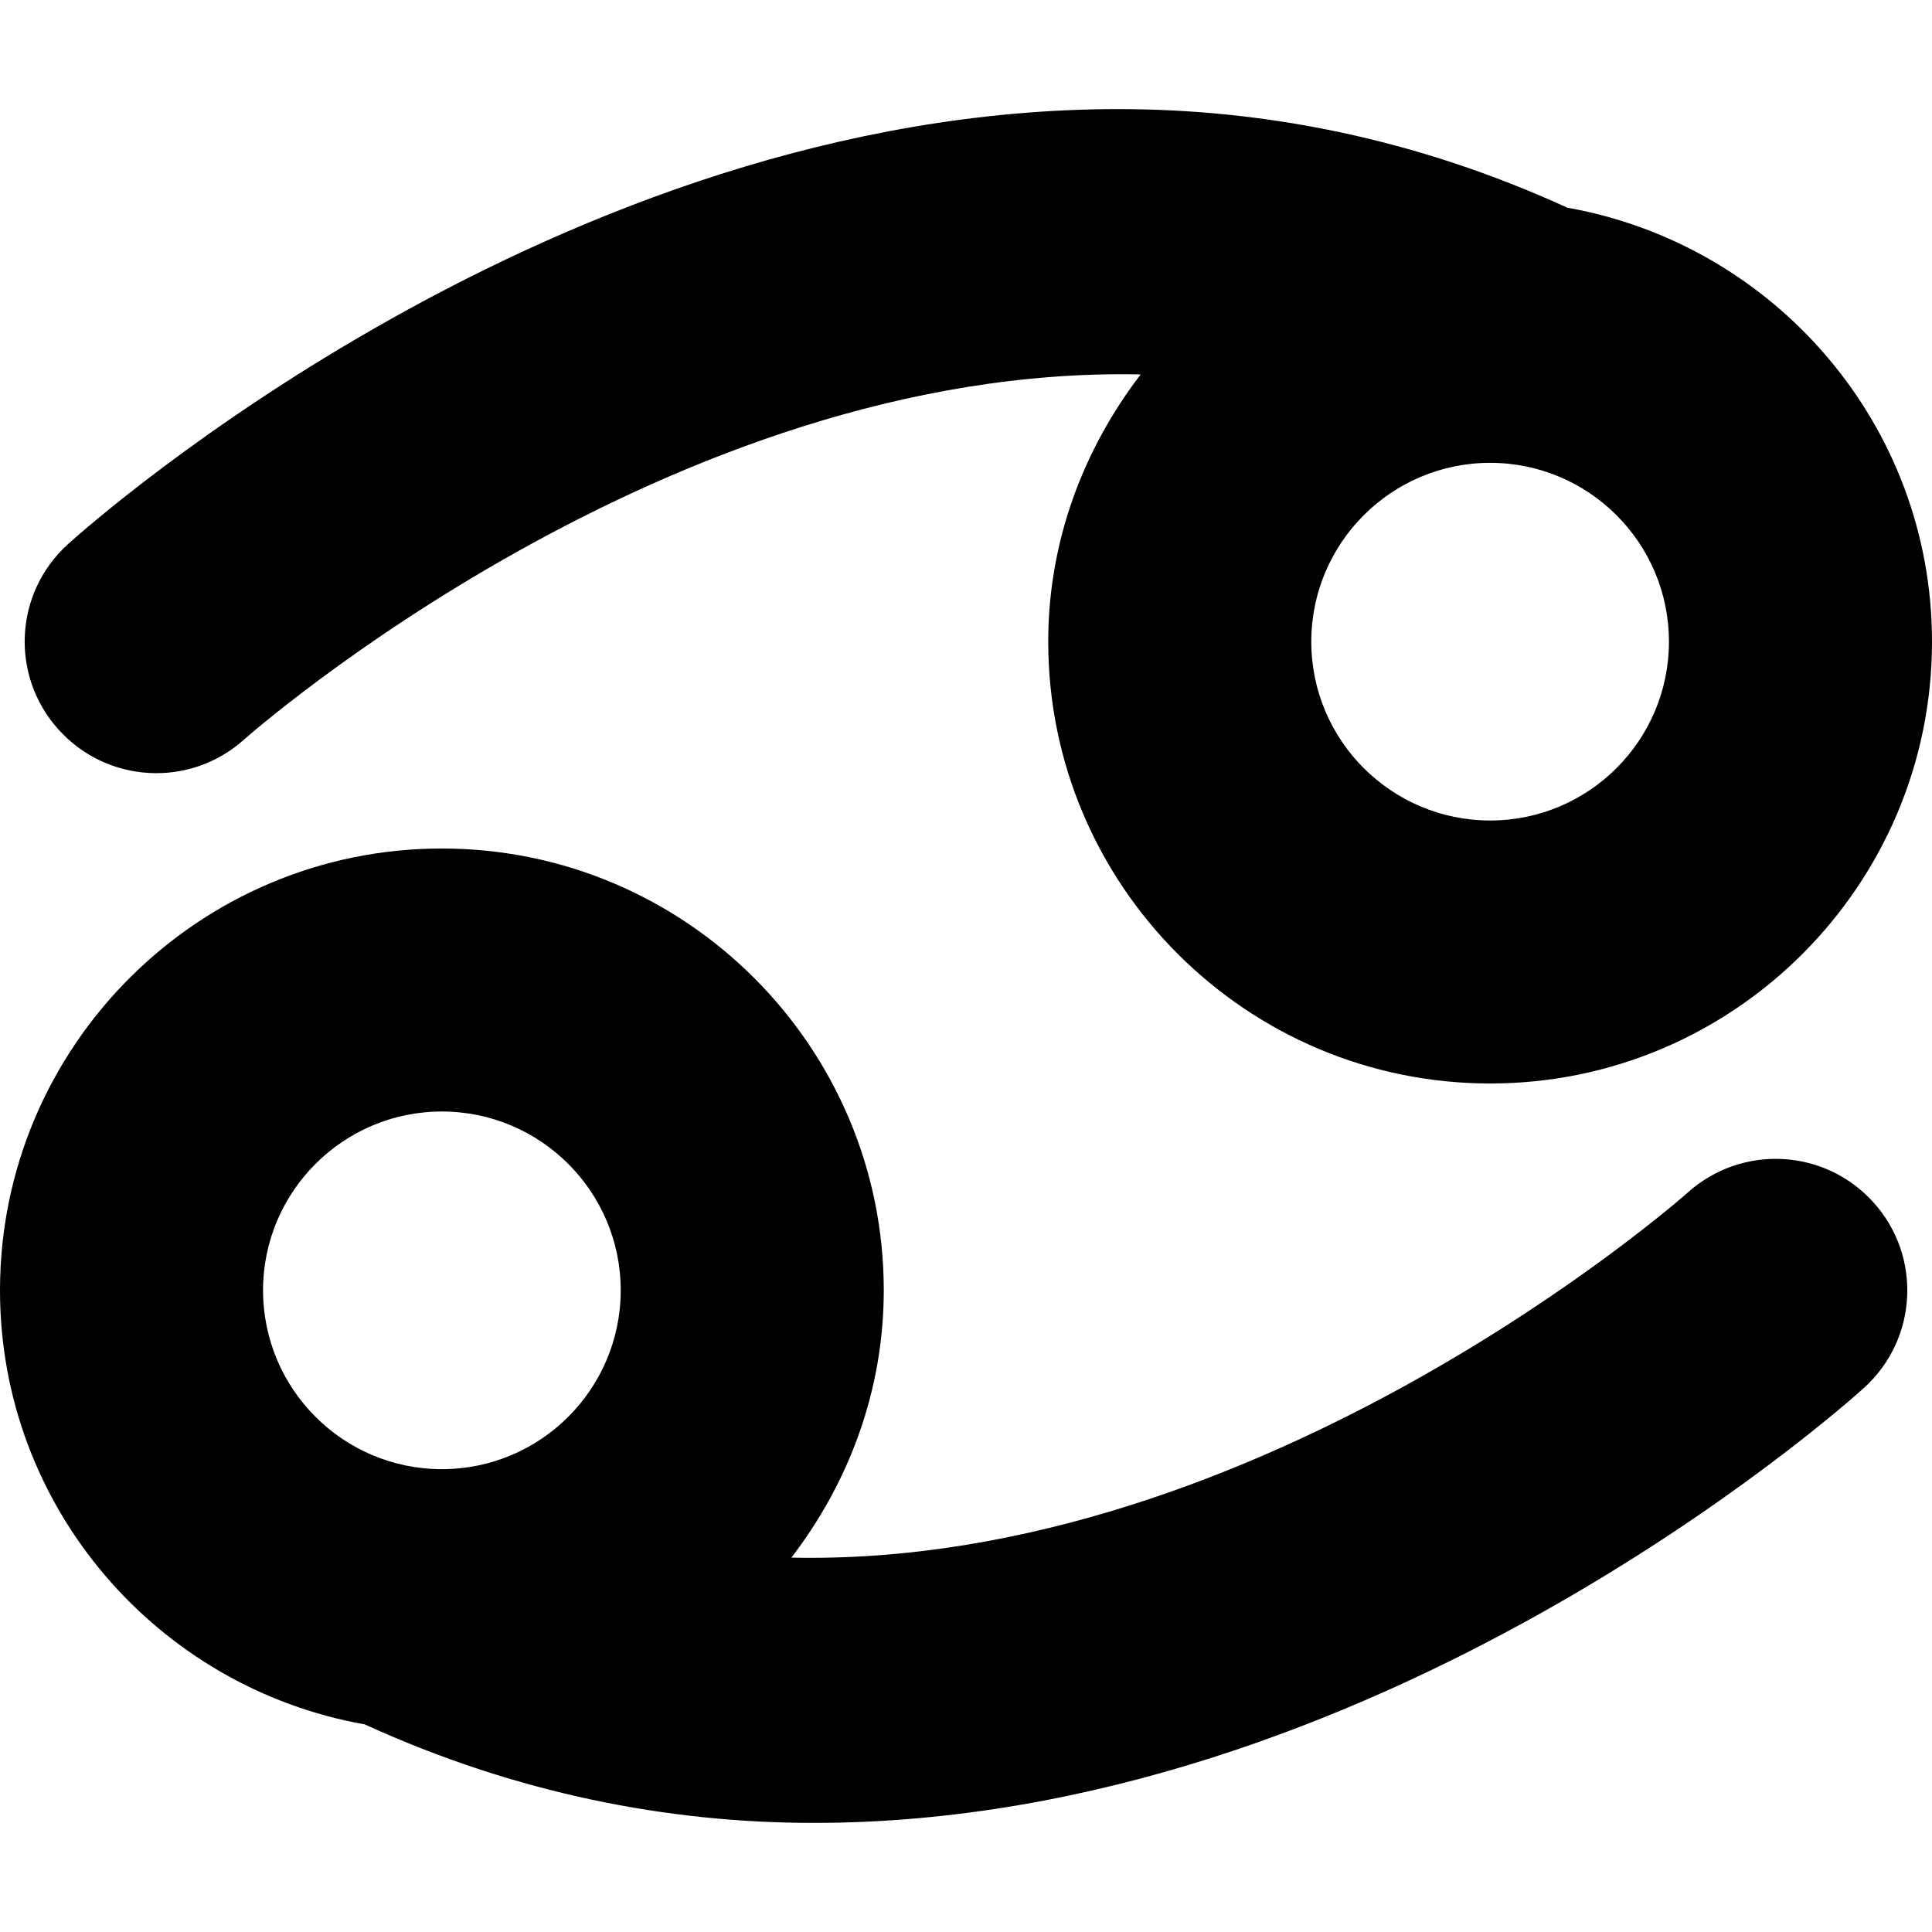
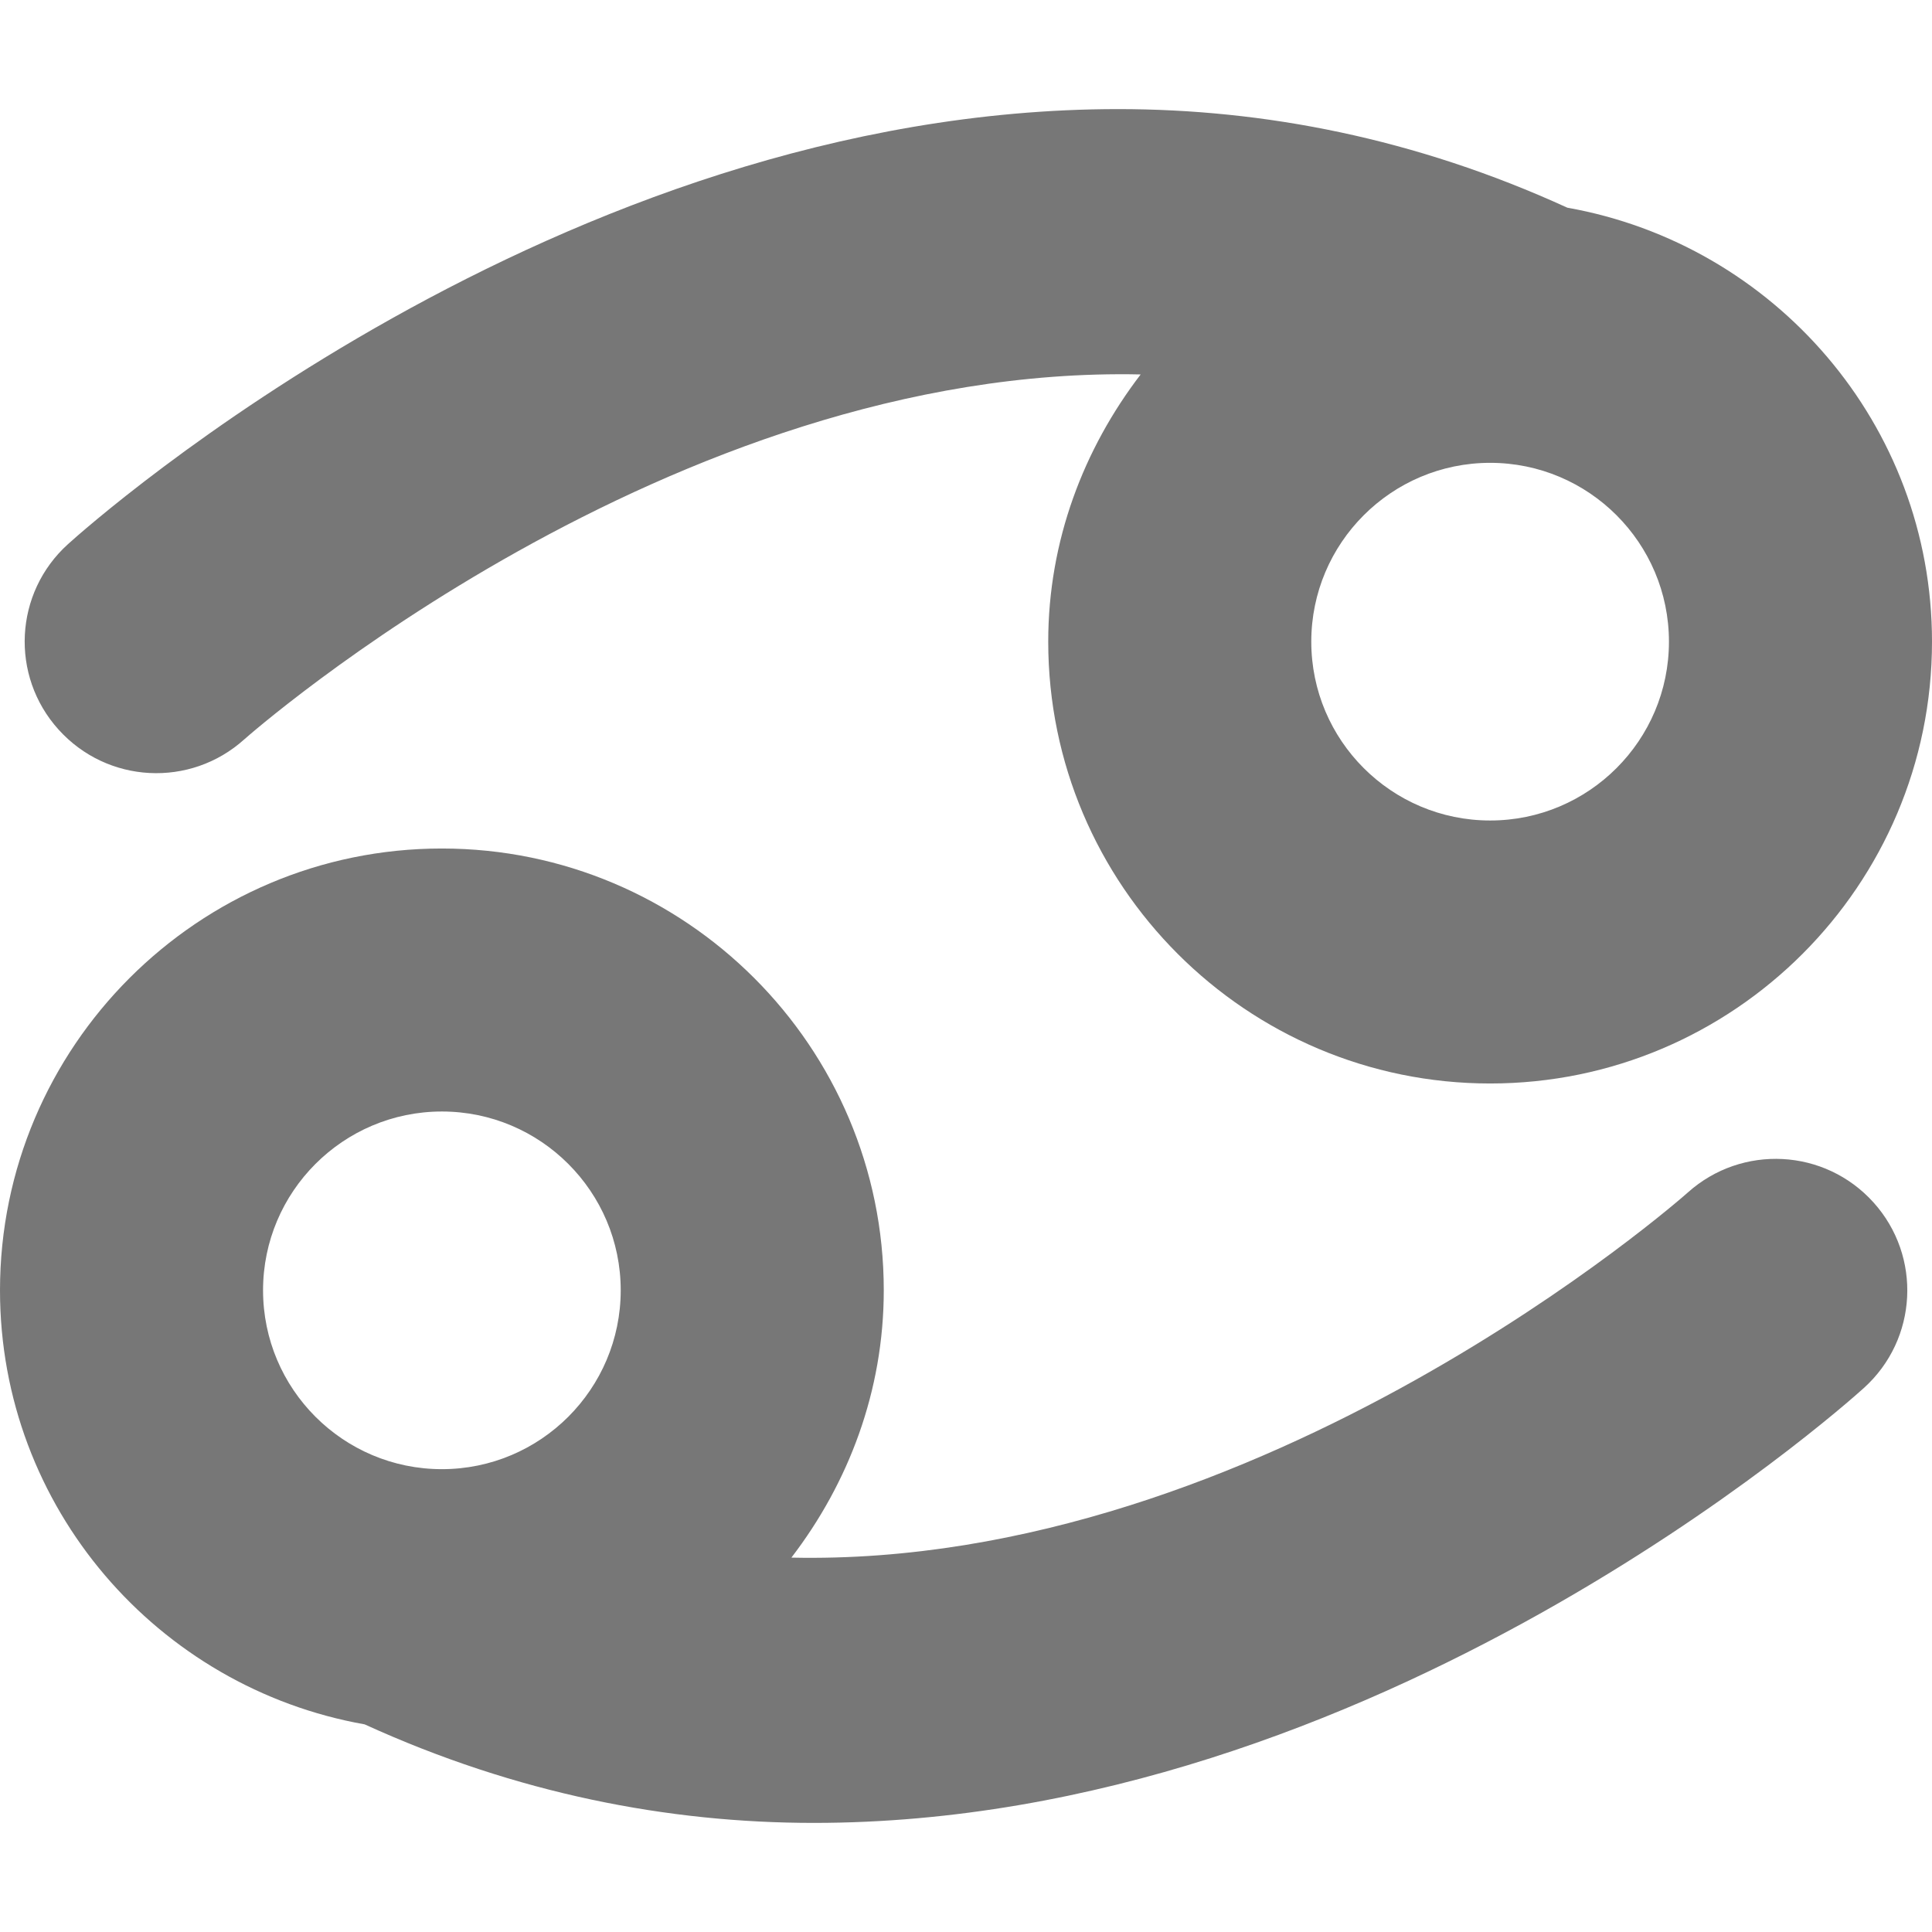
- <svg xmlns="http://www.w3.org/2000/svg" version="1.1" id="Capa_1" x="0px" y="0px" width="32px" height="32px" viewBox="0 0 32 32" style="enable-background:new 0 0 32 32;" xml:space="preserve">
+ <svg xmlns="http://www.w3.org/2000/svg" version="1.1" id="Capa_1" x="0px" y="0px" width="32px" height="32px" viewBox="0 0 32 32" style="enable-background:new 0 0 32 32;" fill="#777777" xml:space="preserve">
  <g>
    <g>
      <path d="M27.955,19.752c-0.087,0.078-7.049,6.217-14.847,6.047c0.944-1.231,1.53-2.756,1.53-4.428    c0-4.035-3.283-7.317-7.319-7.317C3.283,14.053,0,17.336,0,21.372c0,3.6,2.614,6.582,6.04,7.189c2.52,1.15,5.032,1.632,7.44,1.632    c9.279,0,16.985-6.836,17.392-7.204c0.894-0.807,0.962-2.181,0.16-3.072C30.225,19.02,28.85,18.95,27.955,19.752z M7.319,24.334    c-1.634,0-2.962-1.326-2.962-2.963c0-1.633,1.328-2.961,2.962-2.961c1.634,0,2.962,1.328,2.962,2.961    C10.281,23.007,8.953,24.334,7.319,24.334z" />
      <path d="M4.045,12.247c0.087-0.077,7.049-6.215,14.848-6.045c-0.943,1.231-1.531,2.755-1.531,4.426    c0,4.036,3.283,7.318,7.32,7.318c4.035,0,7.318-3.282,7.318-7.318c0-3.598-2.615-6.58-6.04-7.188    c-2.521-1.153-5.032-1.633-7.44-1.633c-9.279,0-16.985,6.836-17.392,7.204c-0.895,0.807-0.962,2.181-0.16,3.071    C1.776,12.981,3.151,13.051,4.045,12.247z M24.682,7.666c1.633,0,2.961,1.327,2.961,2.962c0,1.635-1.328,2.962-2.961,2.962    c-1.635,0-2.963-1.327-2.963-2.962C21.719,8.994,23.047,7.666,24.682,7.666z" />
    </g>
  </g>
  <g>
</g>
  <g>
</g>
  <g>
</g>
  <g>
</g>
  <g>
</g>
  <g>
</g>
  <g>
</g>
  <g>
</g>
  <g>
</g>
  <g>
</g>
  <g>
</g>
  <g>
</g>
  <g>
</g>
  <g>
</g>
  <g>
</g>
</svg>
